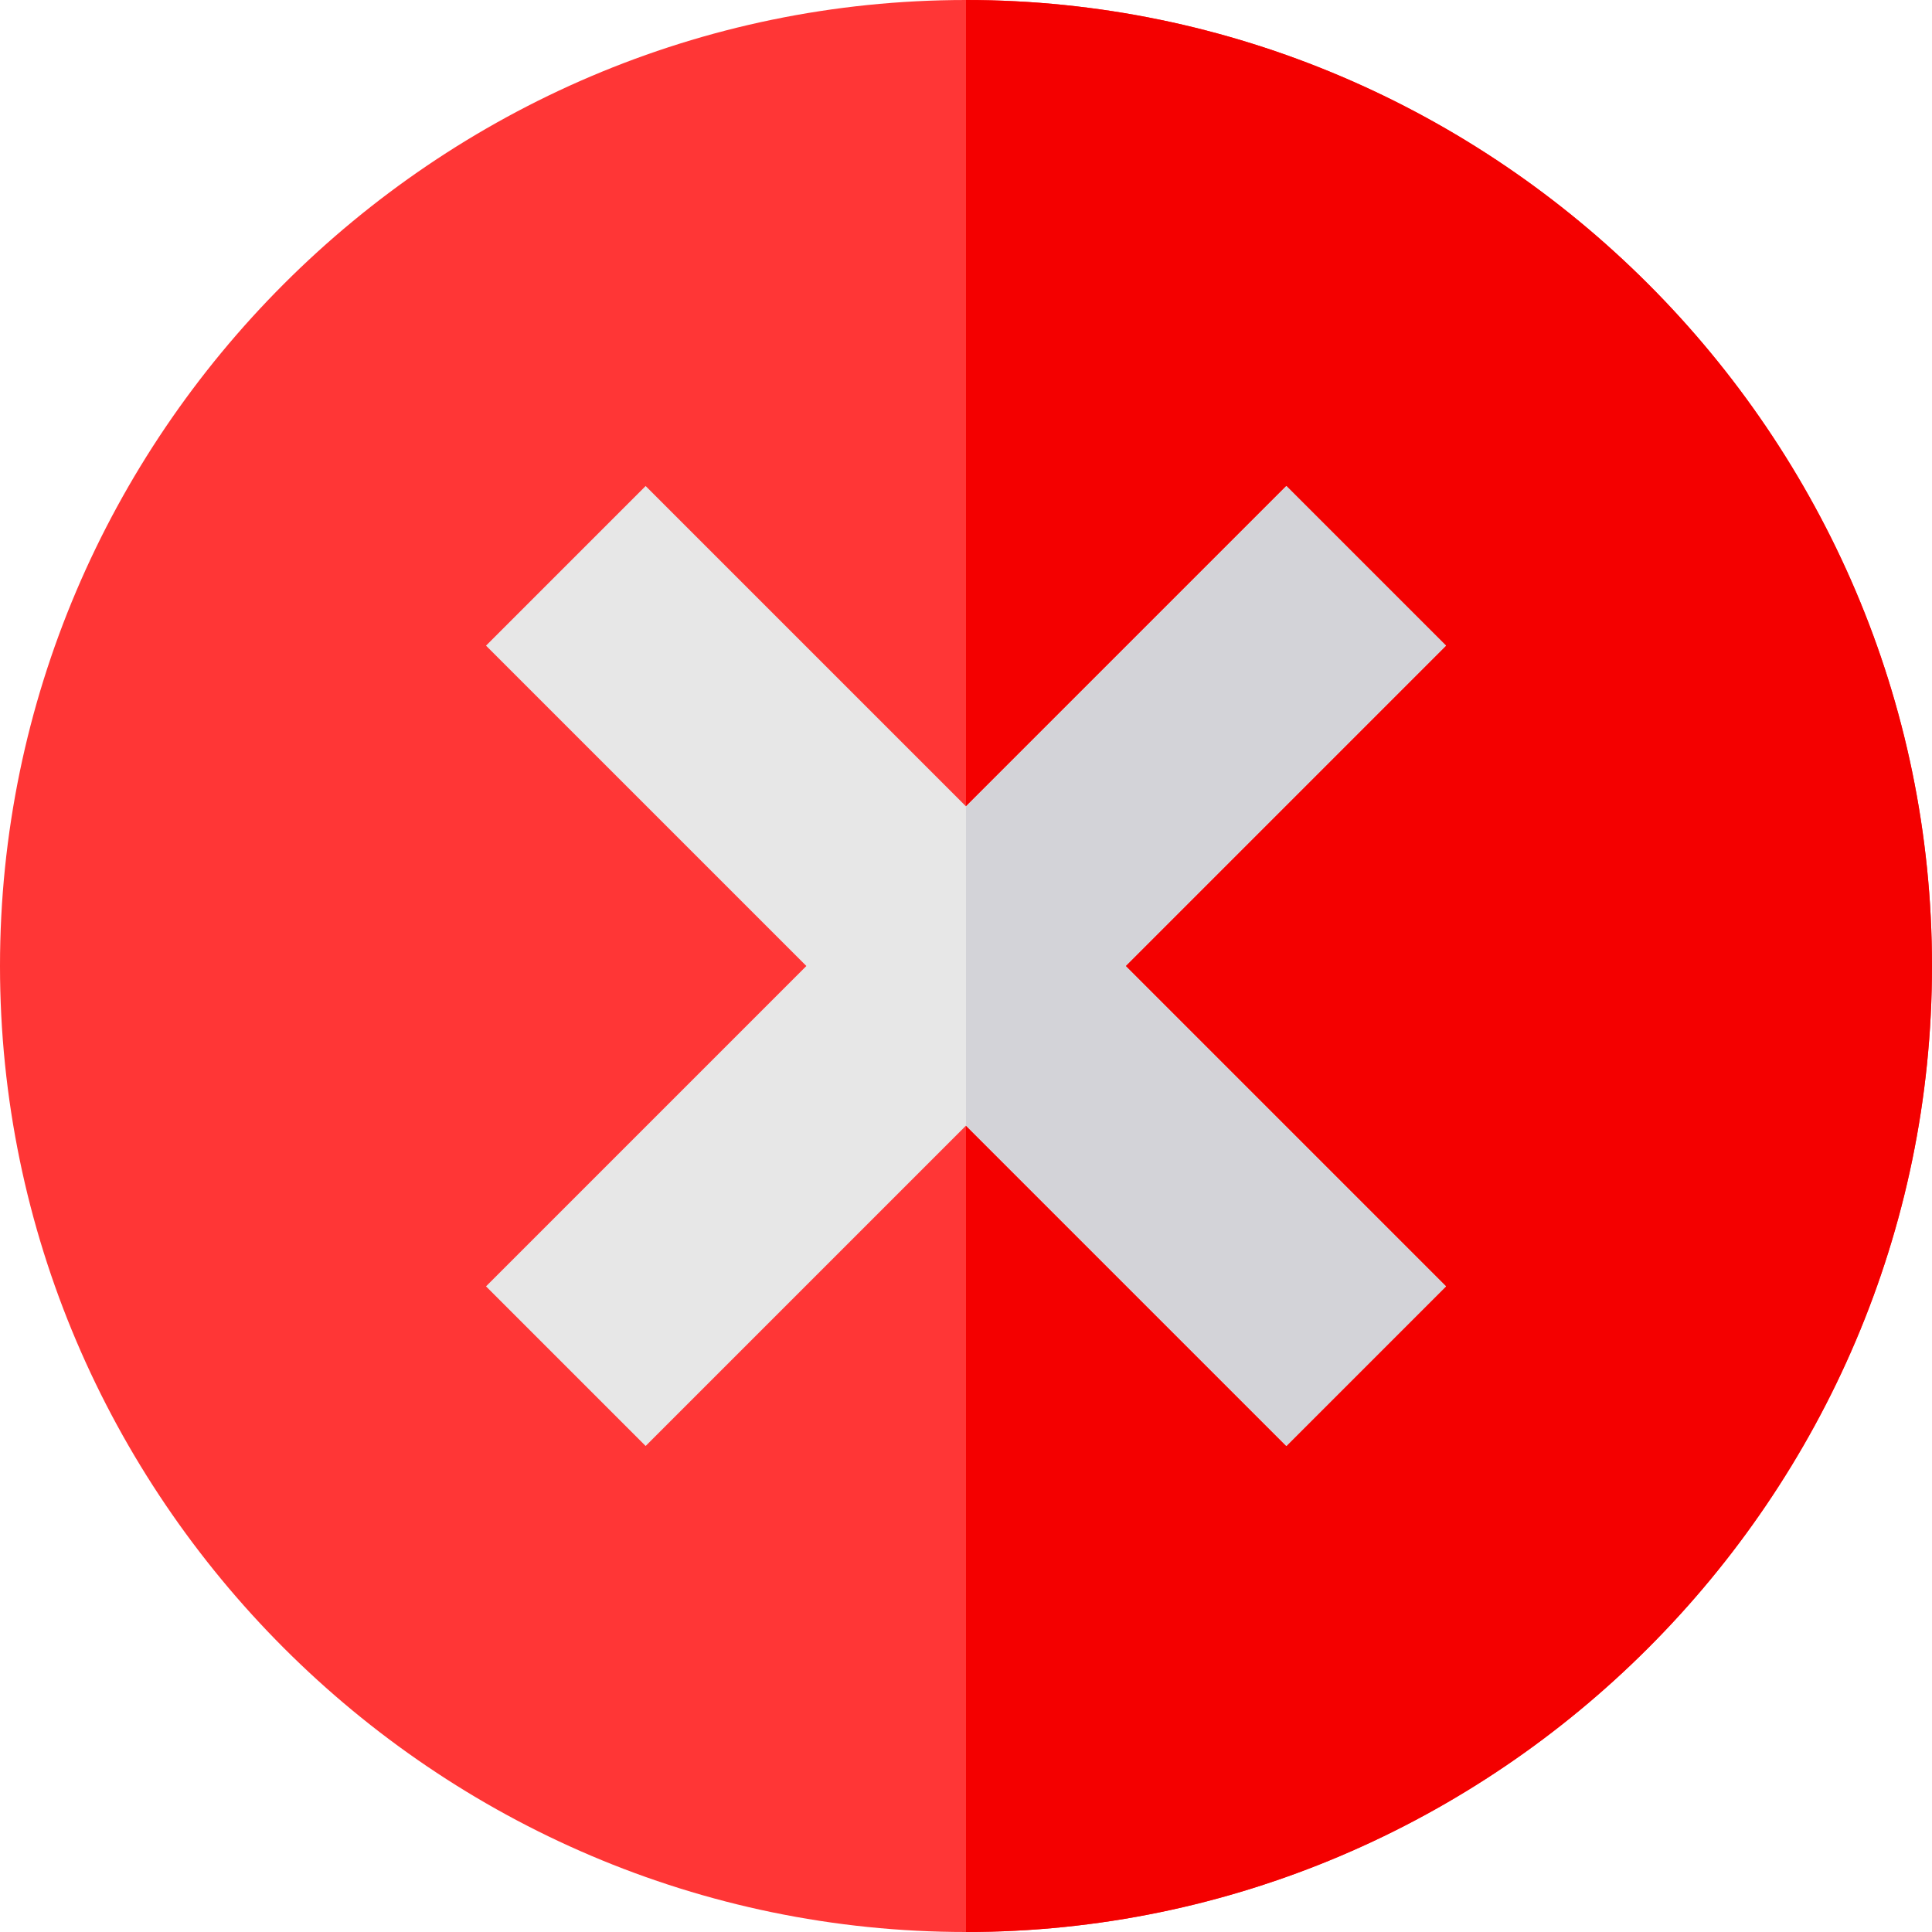
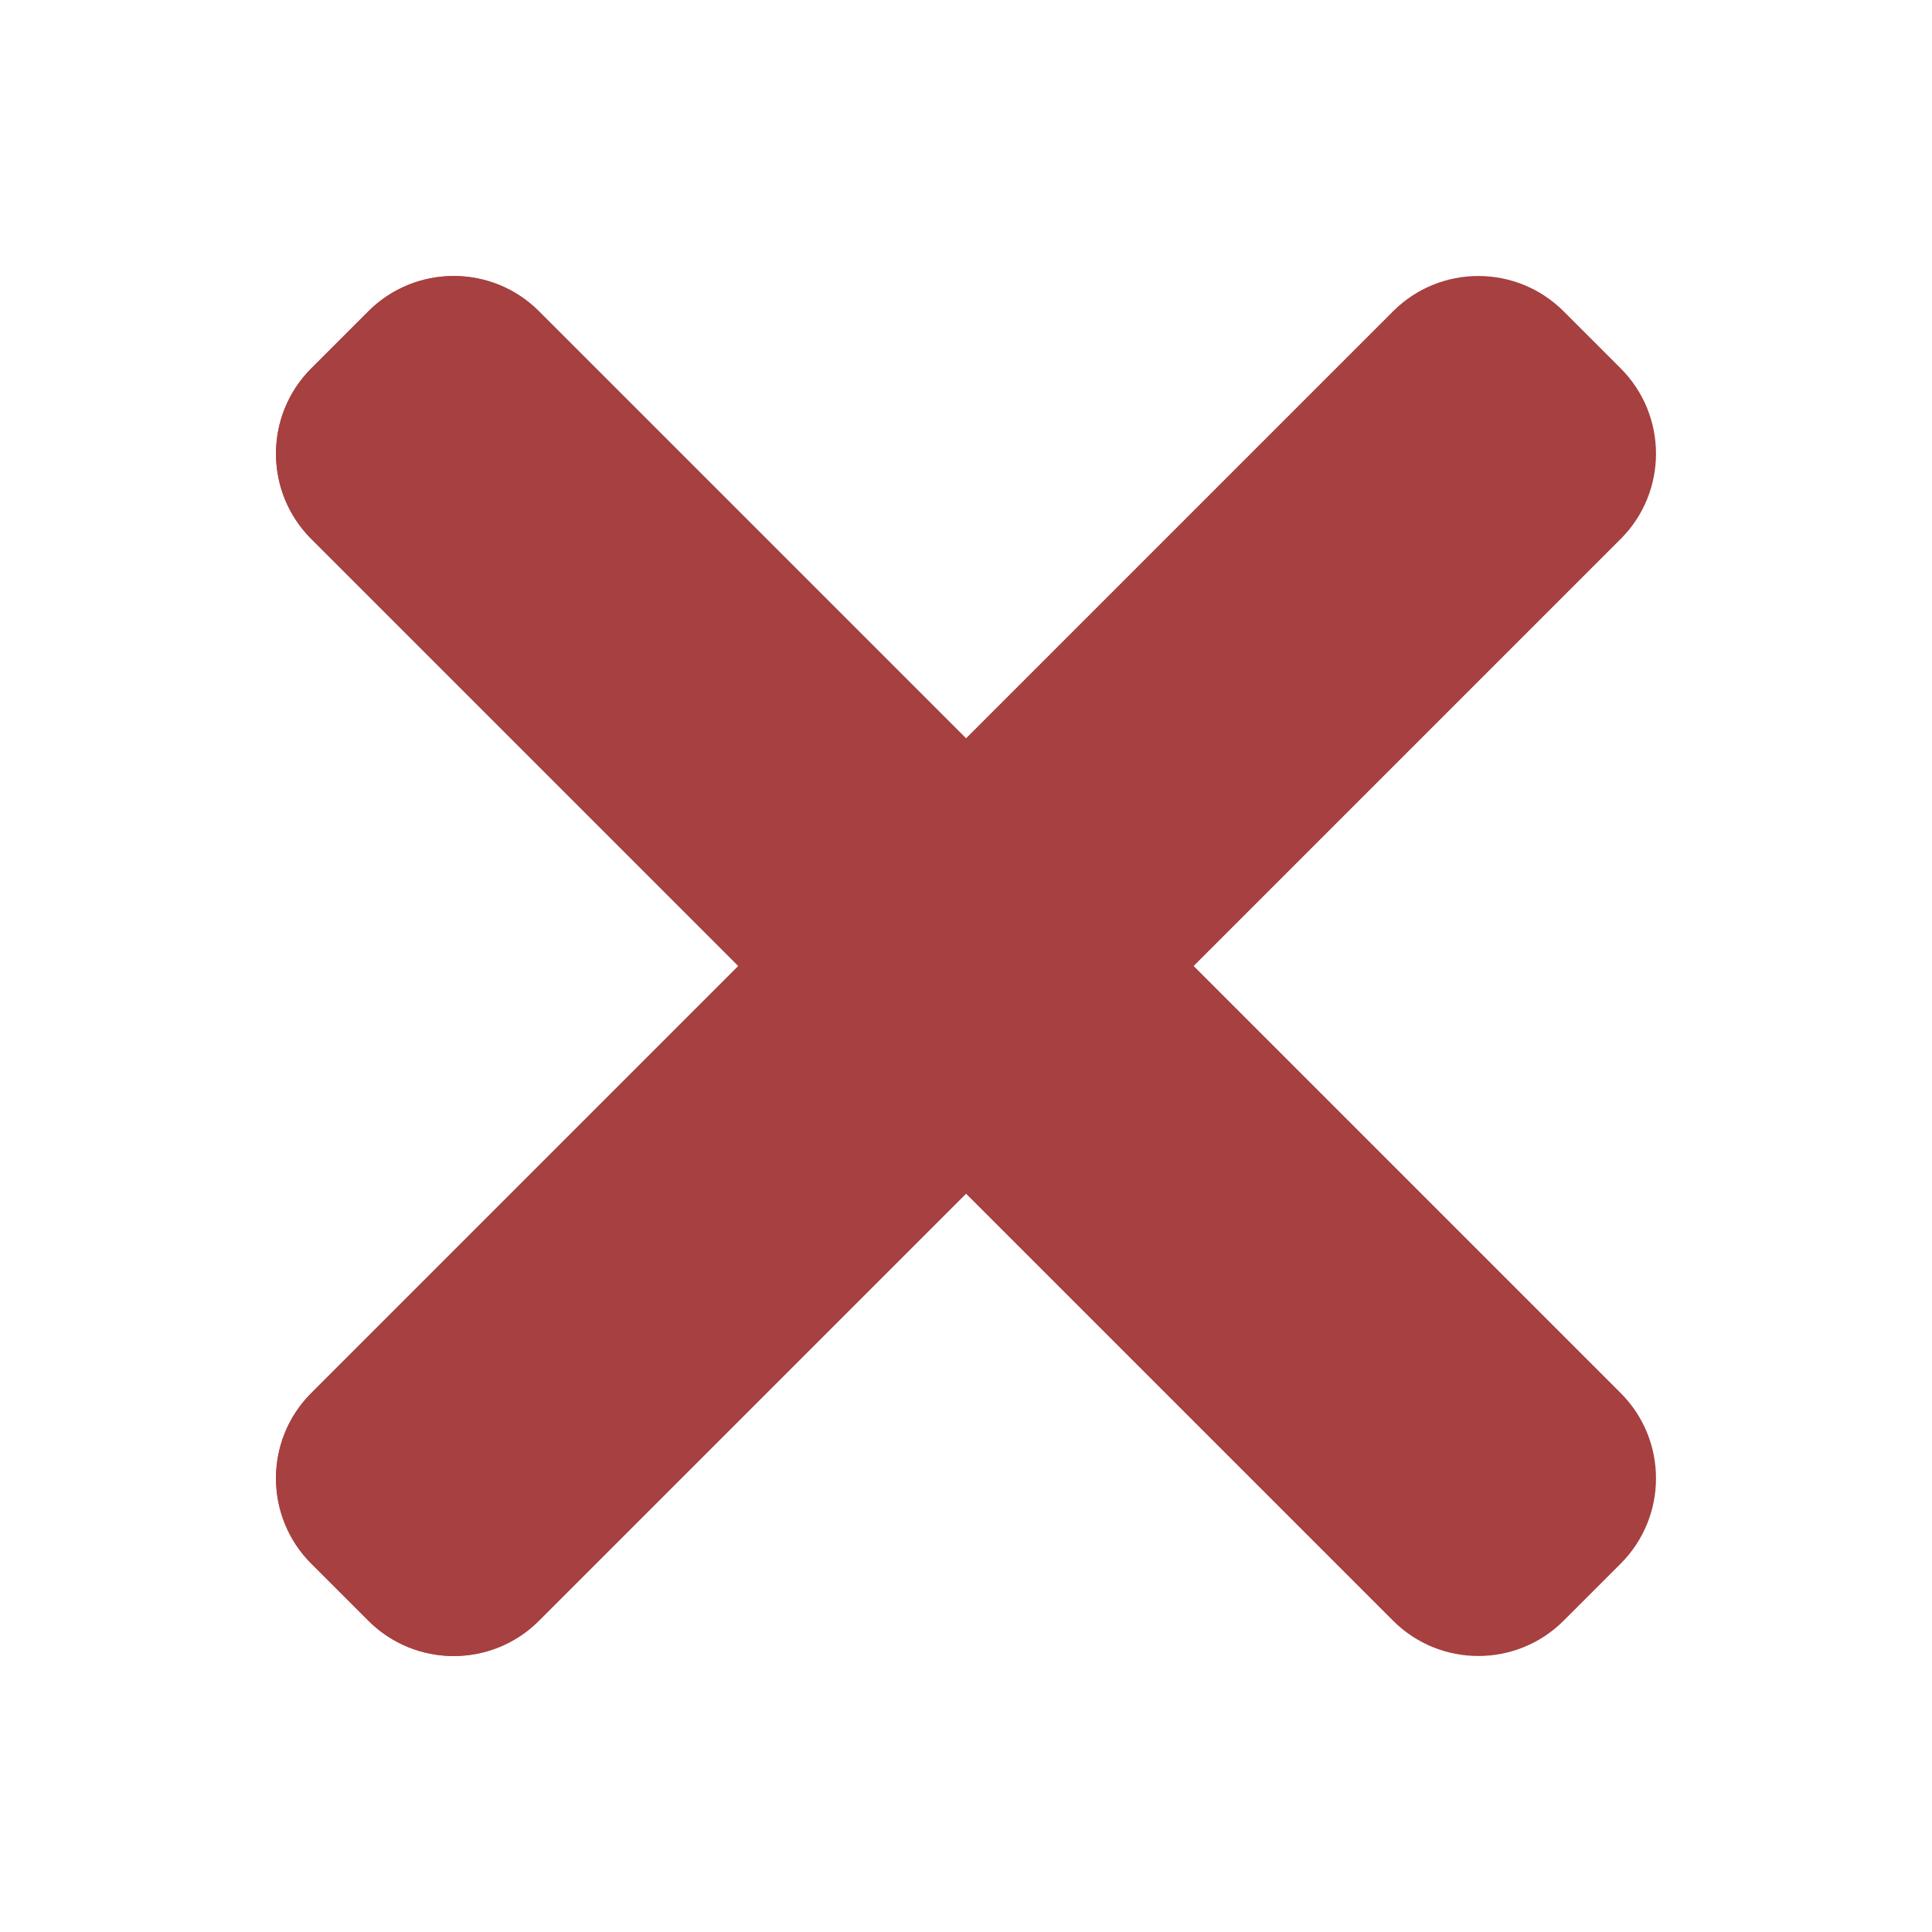
- <svg xmlns="http://www.w3.org/2000/svg" version="1.1" id="Capa_1" x="0px" y="0px" viewBox="0 0 512 512" style="enable-background:new 0 0 512 512;" xml:space="preserve">
-   <path style="fill:#FF3636;" d="M256,0C115.3,0,0,115.3,0,256s115.3,256,256,256s256-115.3,256-256S396.7,0,256,0z" />
-   <path style="fill:#F40000;" d="M512,256c0,140.7-115.3,256-256,256V0C396.7,0,512,115.3,512,256z" />
-   <polygon style="fill:#E7E7E7;" points="298.299,256 383.2,340.901 340.901,383.2 256,298.299 171.099,383.2 128.8,340.901   213.701,256 128.8,171.099 171.099,128.8 256,213.701 340.901,128.8 383.2,171.099 " />
-   <polygon style="fill:#D3D3D8;" points="298.299,256 383.2,340.901 340.901,383.2 256,298.299 256,213.701 340.901,128.8   383.2,171.099 " />
-   <g>
- </g>
-   <g>
- </g>
-   <g>
- </g>
-   <g>
- </g>
-   <g>
- </g>
-   <g>
- </g>
-   <g>
- </g>
-   <g>
- </g>
-   <g>
- </g>
-   <g>
- </g>
-   <g>
- </g>
-   <g>
- </g>
-   <g>
- </g>
-   <g>
- </g>
-   <g>
- </g>
+ <svg xmlns="http://www.w3.org/2000/svg" enable-background="new 0 0 24 24" height="512" viewBox="0 0 24 24" width="512" fill="#a74040">
+   <path d="m20.132 17.304-13.436-13.436c-.585-.586-1.535-.586-2.121 0l-.707.707c-.586.586-.586 1.536 0 2.121l13.436 13.436c.585.586 1.535.586 2.121 0l.707-.707c.586-.586.586-1.536 0-2.121z" fill="#a74040" />
+   <path d="m17.304 3.868-13.436 13.436c-.586.585-.586 1.535 0 2.121l.707.707c.586.586 1.536.586 2.121 0l13.436-13.436c.586-.585.586-1.535 0-2.121l-.707-.707c-.586-.586-1.536-.586-2.121 0z" fill="#a74040" />
+   <g fill="#a74040">
+     <path d="m5.636 3.429c-.384 0-.768.146-1.061.439l-.707.707c-.586.586-.586 1.536 0 2.121l5.304 5.304 2.828-2.828-5.304-5.304c-.292-.293-.676-.439-1.06-.439z" />
+     <path d="m12 9.172-2.828 2.828-5.304 5.304c-.586.585-.586 1.535 0 2.121l.707.707c.293.293.677.44 1.061.44s.768-.147 1.06-.44l5.304-5.304z" />
+   </g>
</svg>
